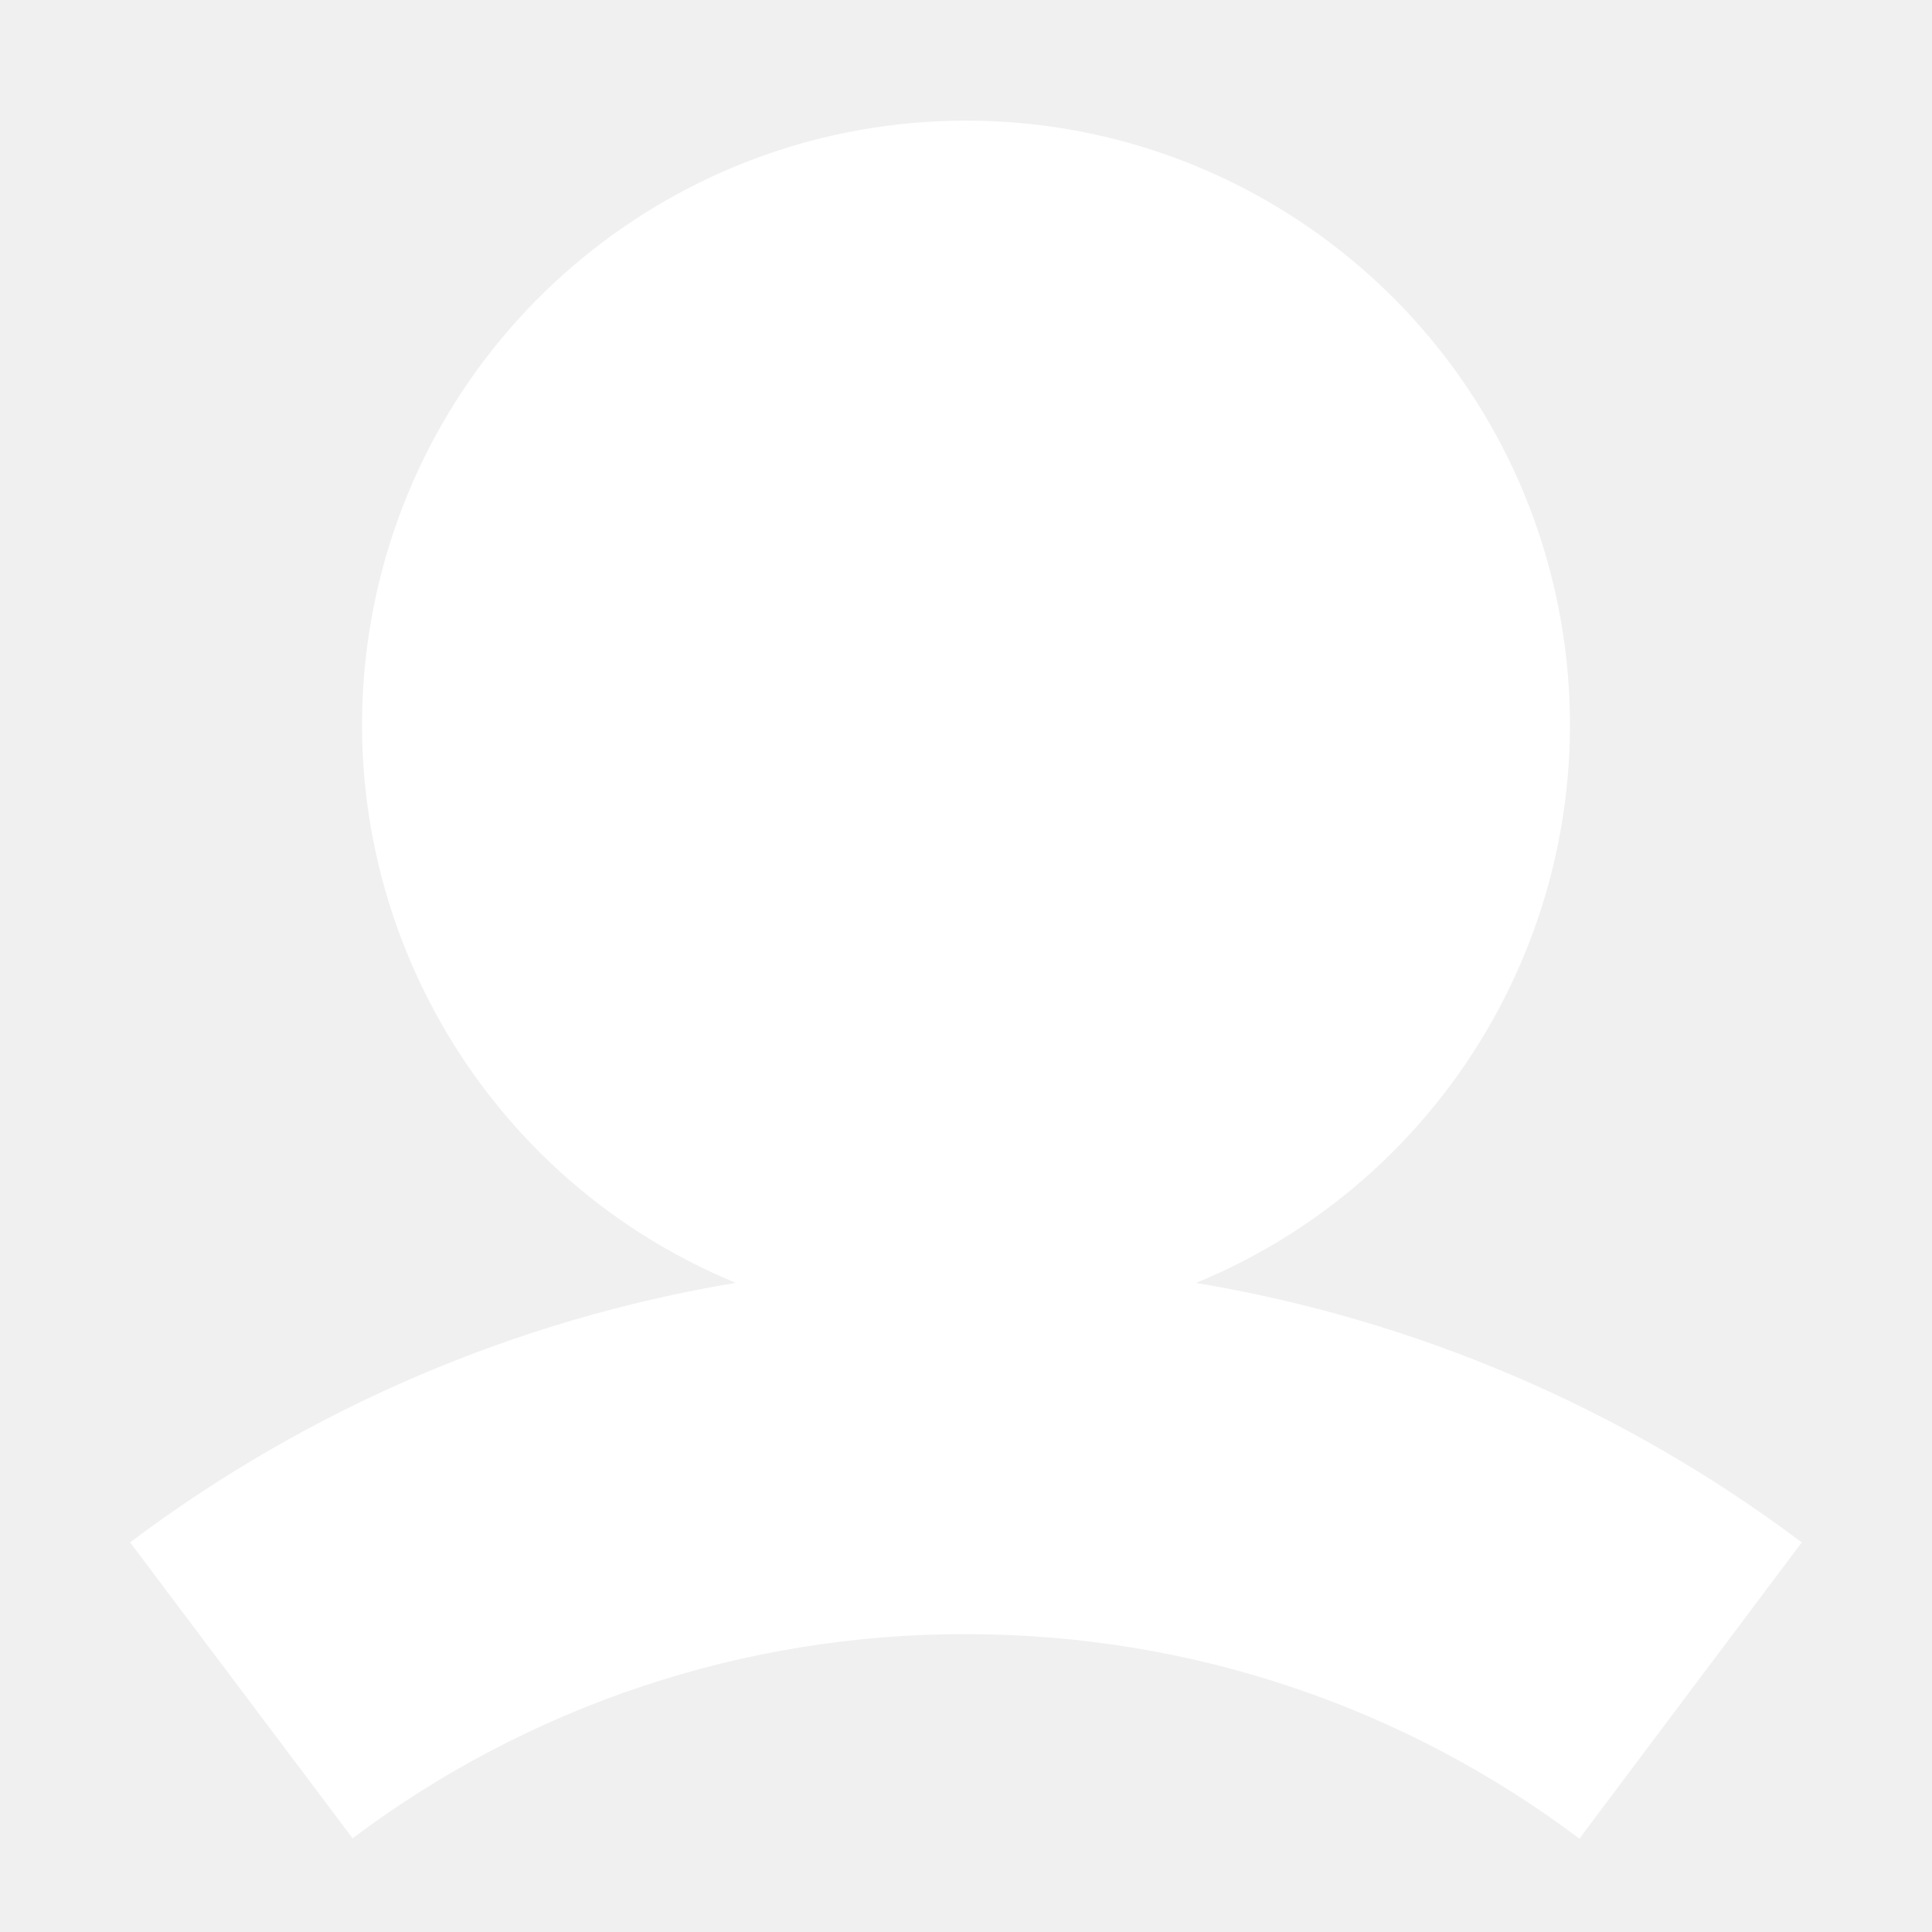
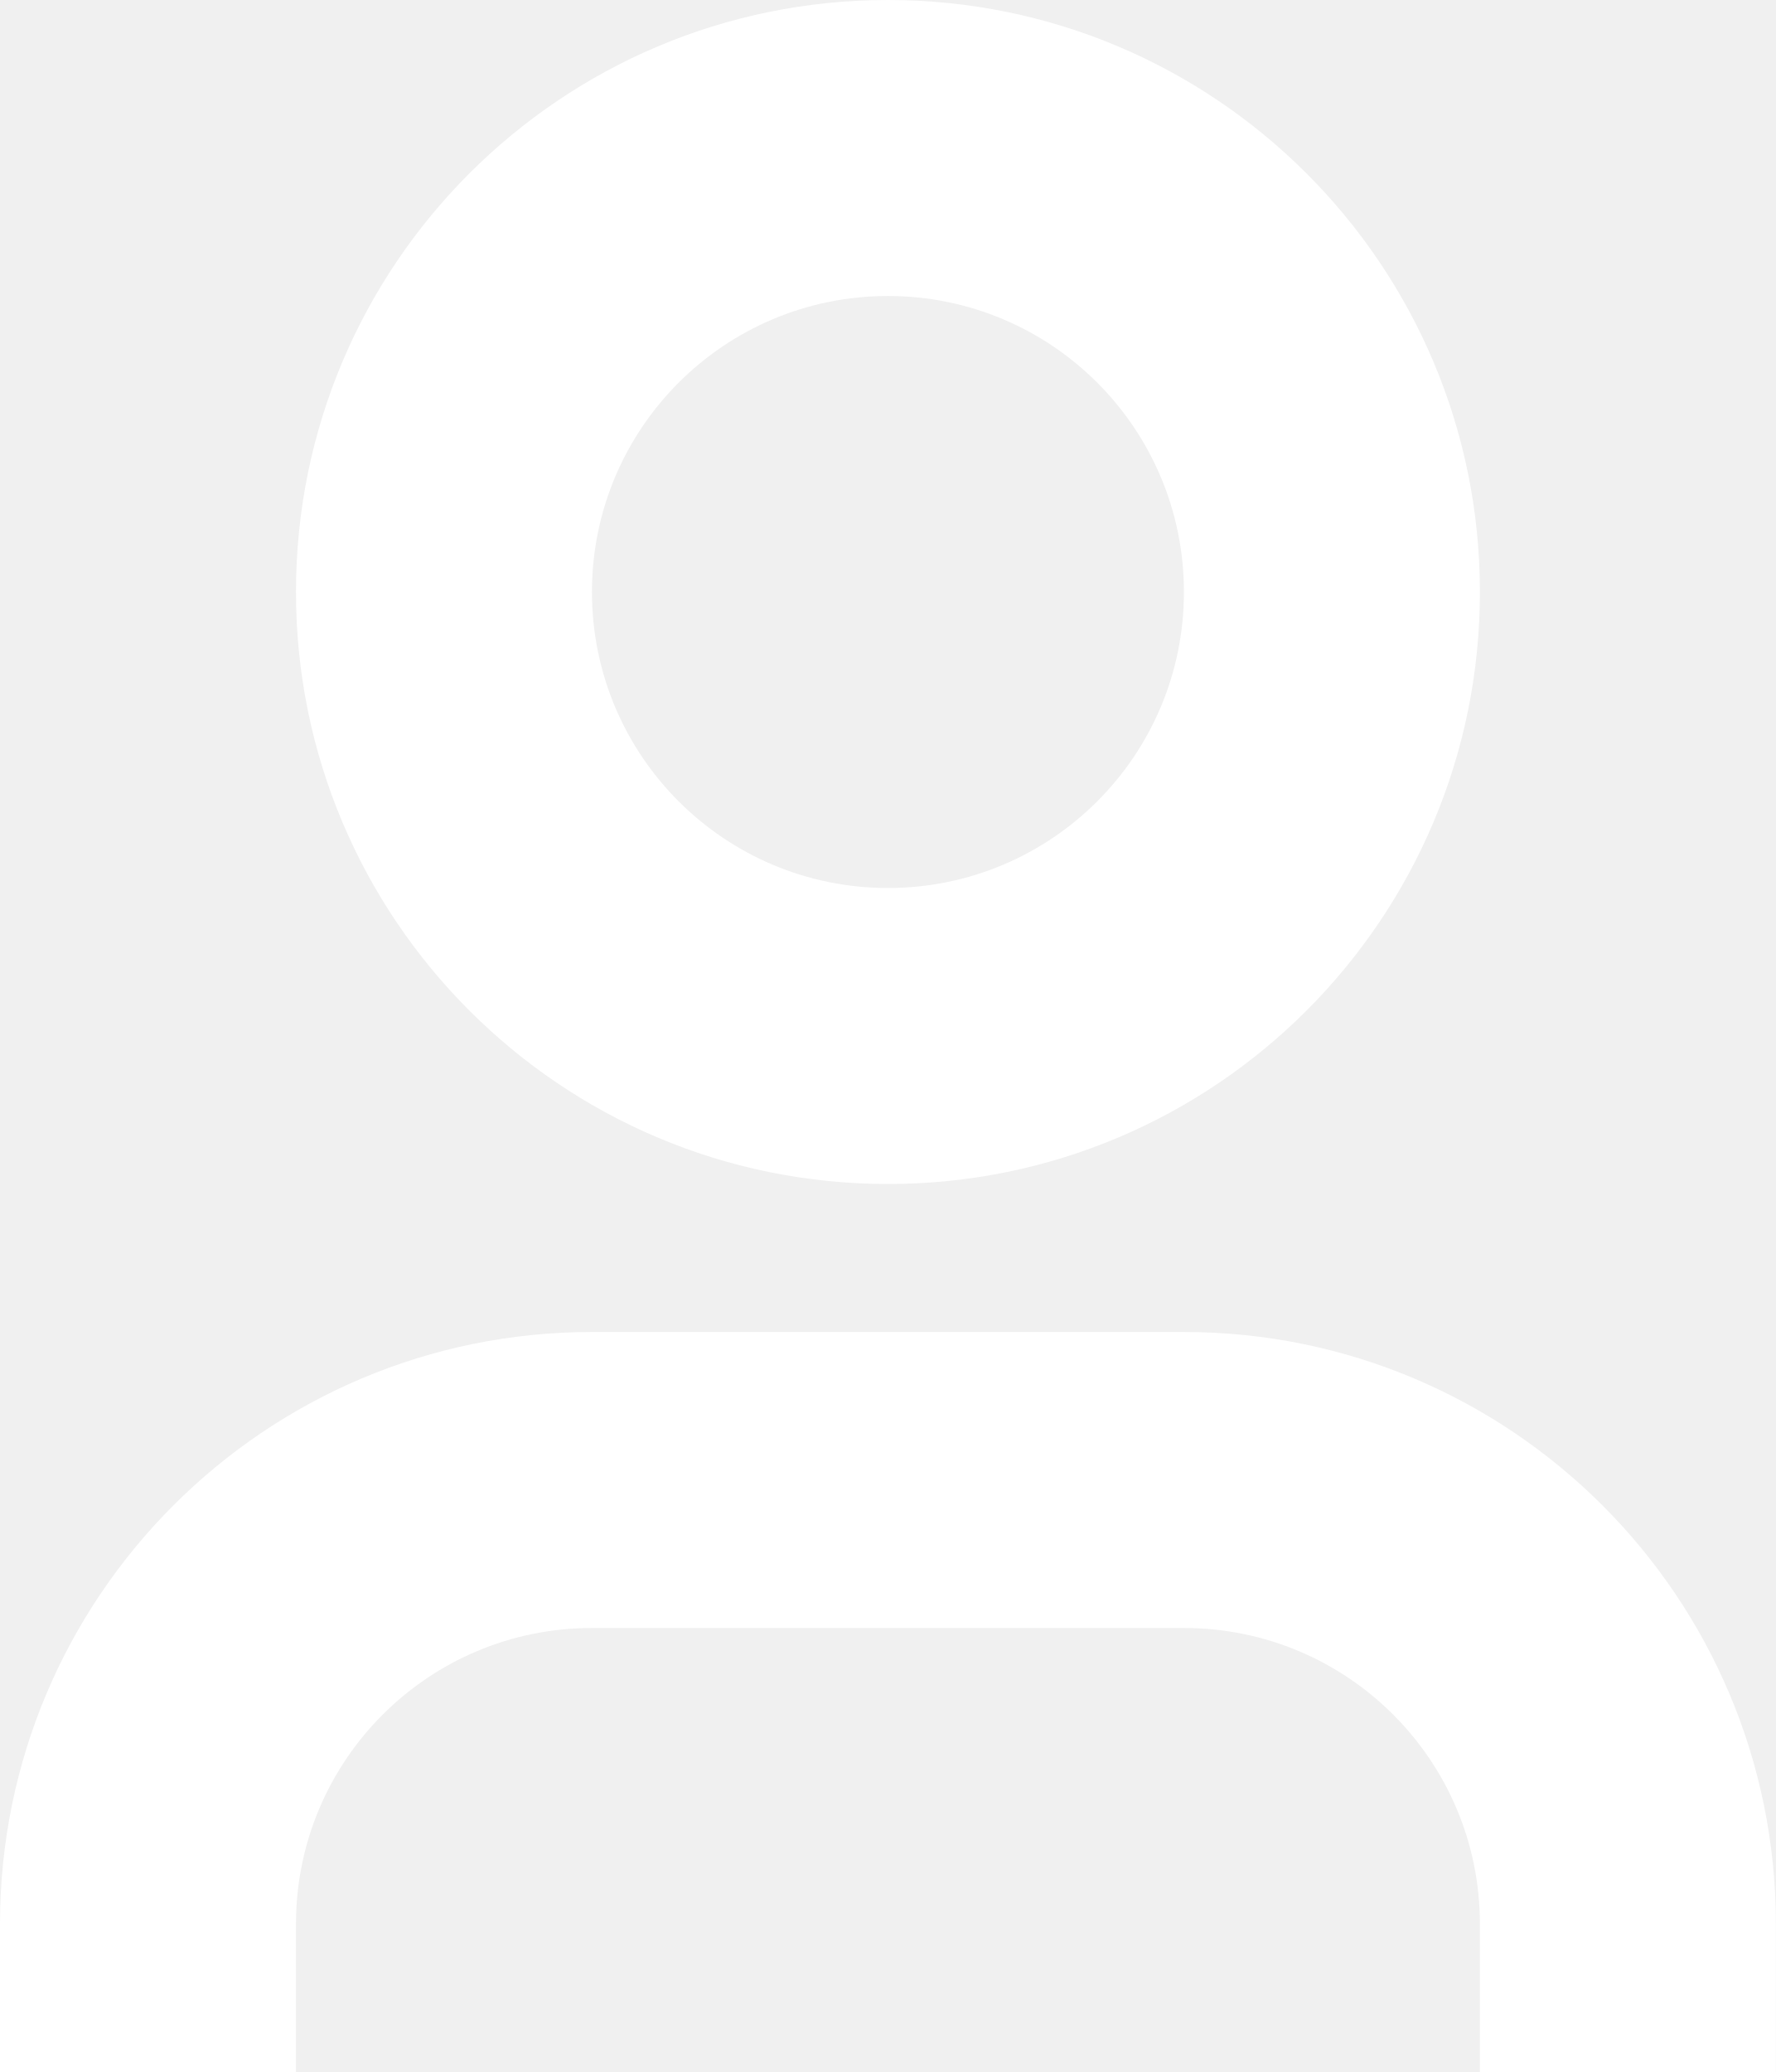
- <svg xmlns="http://www.w3.org/2000/svg" width="12" height="12" fill="none">
-   <path fill-rule="evenodd" clip-rule="evenodd" d="M7.43 7.968a3.751 3.751 0 1 0-2.86 0A8.614 8.614 0 0 0 .808 9.58l1.382 1.838A6.317 6.317 0 0 1 6 10.15c1.431 0 2.749.472 3.81 1.27l1.381-1.84A8.614 8.614 0 0 0 7.43 7.969z" fill="#fff" />
+ <svg xmlns="http://www.w3.org/2000/svg" width="12" height="14" viewBox="0 0 12 14" fill="none">
+   <path fill-rule="evenodd" clip-rule="evenodd" d="M8 4C8 5.105 7.105 6 6 6C4.895 6 4 5.105 4 4C4 2.895 4.895 2 6 2C7.105 2 8 2.895 8 4ZM10 4C10 6.209 8.209 8 6 8C3.791 8 2 6.209 2 4C2 1.791 3.791 0 6 0C8.209 0 10 1.791 10 4ZM4 9C1.791 9 0 10.791 0 13V14H2V13C2 11.895 2.895 11 4 11H8C9.105 11 10 11.895 10 13V14H12V13C12 10.791 10.209 9 8 9H4Z" fill="white" />
</svg>
